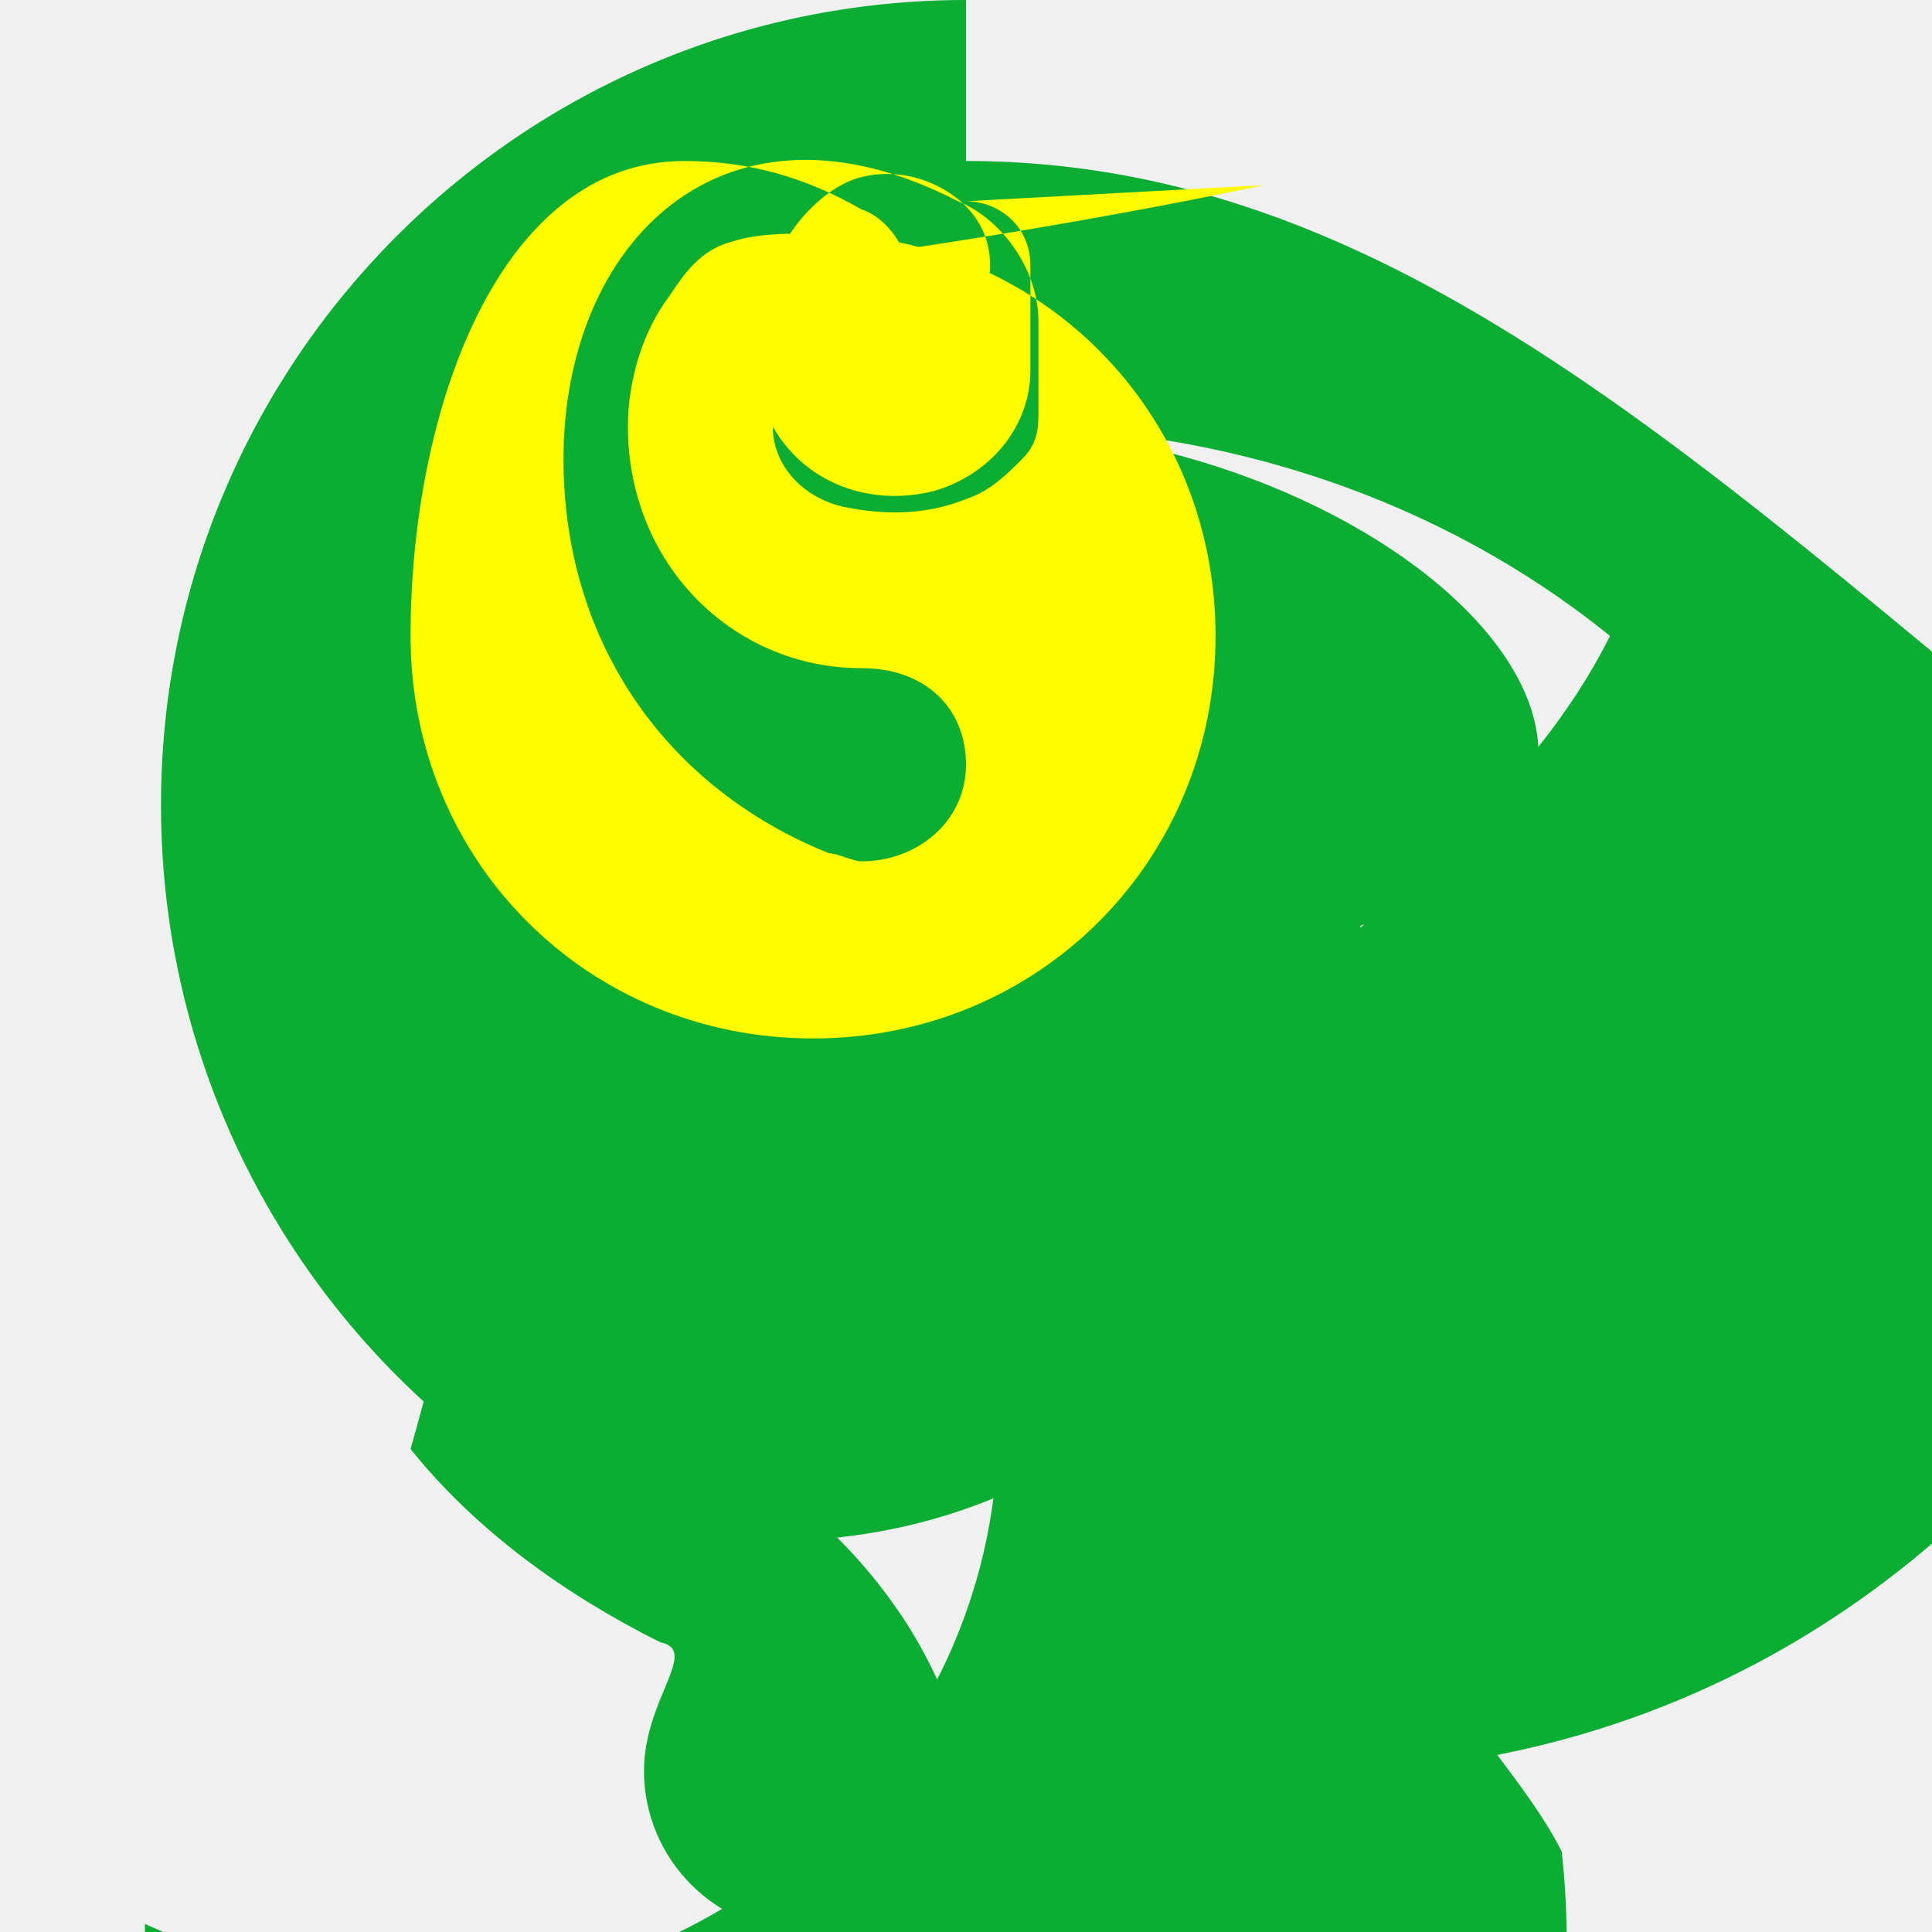
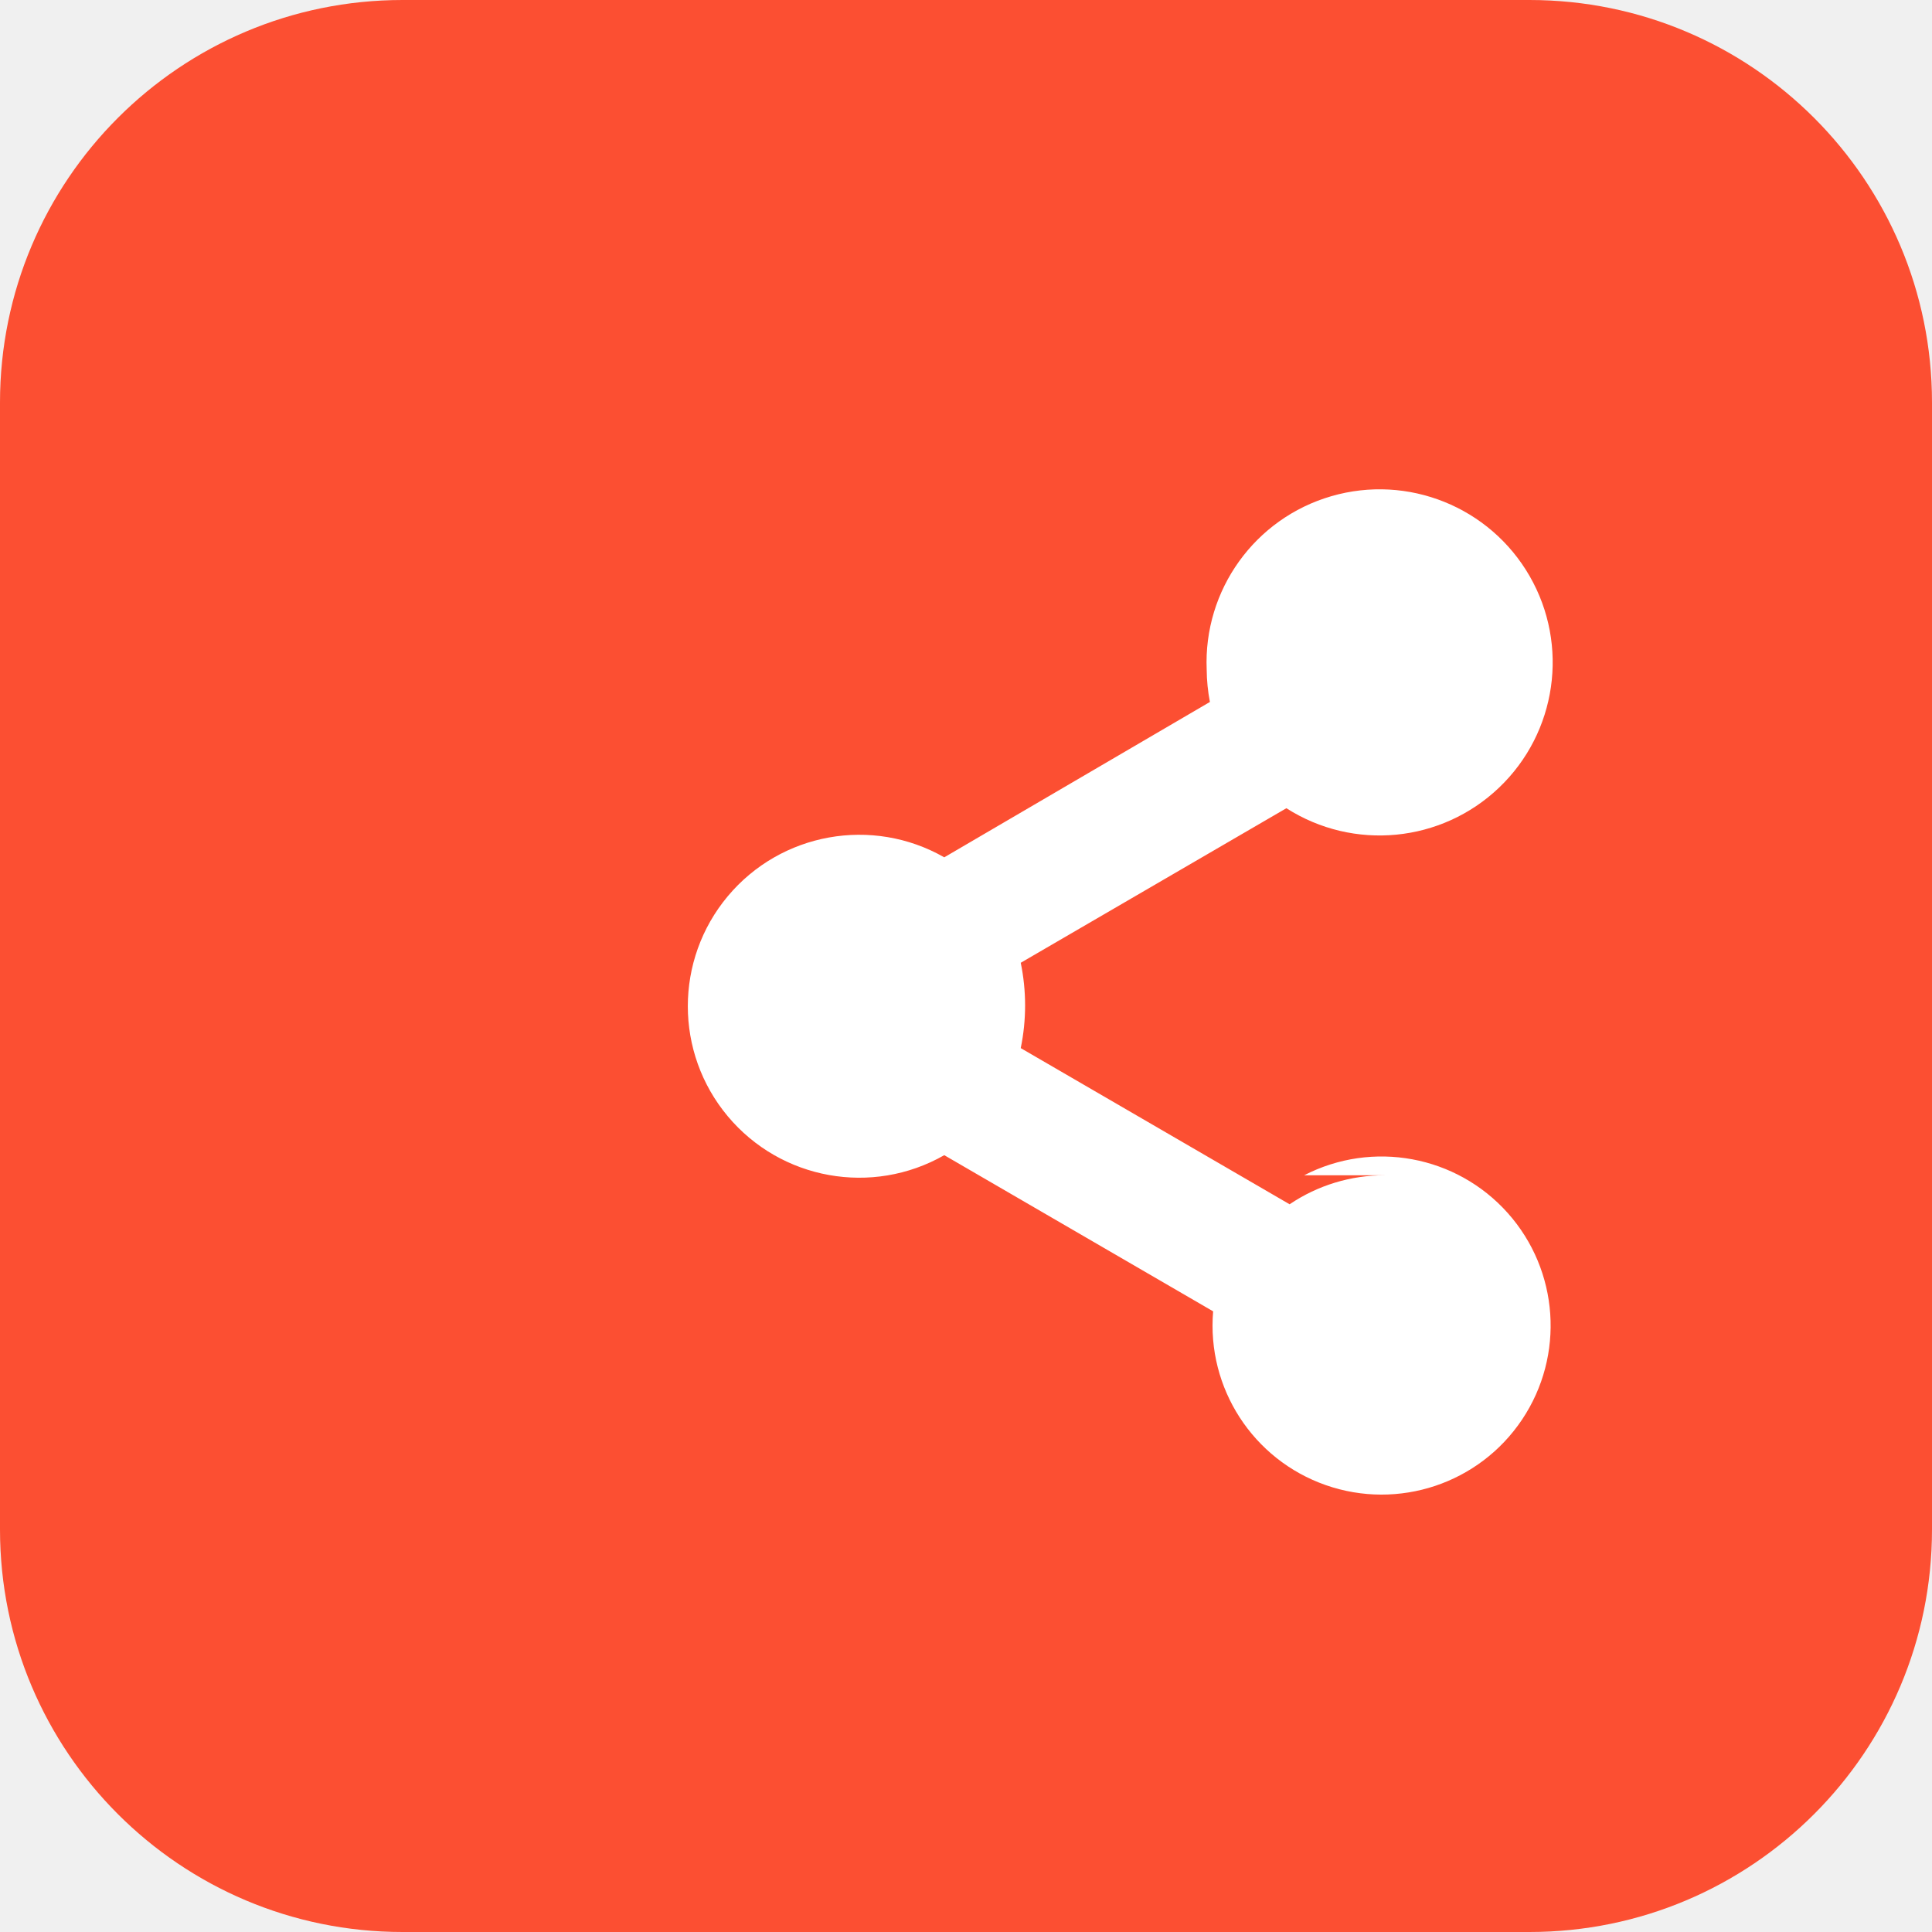
<svg xmlns="http://www.w3.org/2000/svg" viewBox="0 0 24 24">
-   <path fill="#0bad32" d="M12 0C6.477 0 2 4.484 2 10c0 4.42 2.87 8.21 6.84 9.5-.1-.8.2-2.1.7-2.9.5-.9 1.1-1.6 1.9-2.1-.8-.2-1.7-.3-2.5-.3-1.9 0-3.5-1.6-3.5-3.5s1.6-3.5 3.5-3.5c1.3 0 2.4.7 3 .1.9-1.4 1.5-3 1.9-4.6-1.2-.1-2.4-.1-3.7 0C7.5 6.4 4 7.7 4 11.6c0 1.7.7 3.2 1.7 4.2-.2.7-.4 1.5-.6 2.2.8 1 1.9 1.8 3.1 2.4C8.7 20.5 8 21.1 8 22c0 1.1.9 2 2 2s2-.9 2-2c-.2-1.1-.8-2.1-1.6-2.9 3.8-.4 6.5-3.7 6.5-7.6C22 9.8 17.4 5.3 12 5.3c-1.2 0-2.3.2-3.4.5.7-.2 1.4-.3 2-.4.6-.1 1.2-.1 1.8-.1 2.8 0 5.5.9 7.6 2.6-.5 1-1.2 1.8-2 2.6-1.8 1.9-4 3-6.4 3.4.5 1.2.8 2.5.8 3.8 0 3.9-3.2 7-7 7-1.3 0-2.5-.3-3.6-.8v1.8c0 2.4 1.2 4.5 3 5.9 1.7 1.3 3.8 2.1 6 2.1 2.7 0 5.1-1.3 6.6-3.4 1.5-2 2.3-4.6 2-7.3-.2-.4-.5-.8-.8-1.2 4.6-.9 8.1-4.4 9.6-9.2.1-.3.1-.6.1-1C22 6.7 17.9 2 12 2Z" />
-   <path fill="#fffc00" d="M12 2.5c.4 0 .8.3.8.8v1.3c0 .7-.5 1.3-1.2 1.5-.8.2-1.6-.1-2-.8s-.2-1.6.1-2.2c.2-.4.6-.8 1-.9.4-.1.8 0 1.1.2.3.2.5.5.5.9 0 .2-.1.3-.1.4-.1.2-.2.3-.4.4-.2 0-.5-.1-.7-.1-.2 0-.5 0-.7.2-.2 0-.5.1-.6.3-.2.2-.2.4-.2.6v.2c0 .5.4.9.9 1 .5.1 1 .1 1.5-.1.3-.1.5-.3.7-.5.2-.2.2-.4.2-.6V4c0-.7-.5-1.3-1-1.5C9 1 7 3 7 5.7c0 2.3 1.3 4.1 3.3 4.9.1 0 .3.1.4.1.7 0 1.3-.5 1.3-1.2s-.5-1.2-1.3-1.2c-1.6 0-2.9-1.3-2.9-3 0-.6.2-1.2.5-1.6.2-.3.4-.6.8-.7.3-.1.7-.1 1-.1 2.8 0 5 2.2 5 5s-2.2 5-5 5-5-2.2-5-5S6.2 2 8.5 2c.8 0 1.5.2 2.2.6.3.1.5.4.6.7.1.3 0 .7-.1 1-.1.2-.2.4-.4.5-.1.2-.3.2-.5.2-.3 0-.5-.1-.6-.3-.1-.2-.1-.5-.1-.7 0-.1.4-.7.7-.9 0 0 .2 0 .2.1 2.9-.4 5.2-.9 5.2-.9z" />
+   <rect width="24" height="24" rx="5" fill="#fc4f32" />
+   <path fill="#ffffff" d="M17.2 14.6a2.1 2.1 0 0 0-1.18.36l-3.34-1.94a2.62 2.62 0 0 0 0-1.06l3.3-1.92a2.15 2.15 0 1 0-.99-1.72 2.2 2.2 0 0 0 .04.4l-3.3 1.93a2.13 2.13 0 1 0 0 3.7l3.34 1.94a2.1 2.1 0 1 0 1.13-1.69Z" />
</svg>
